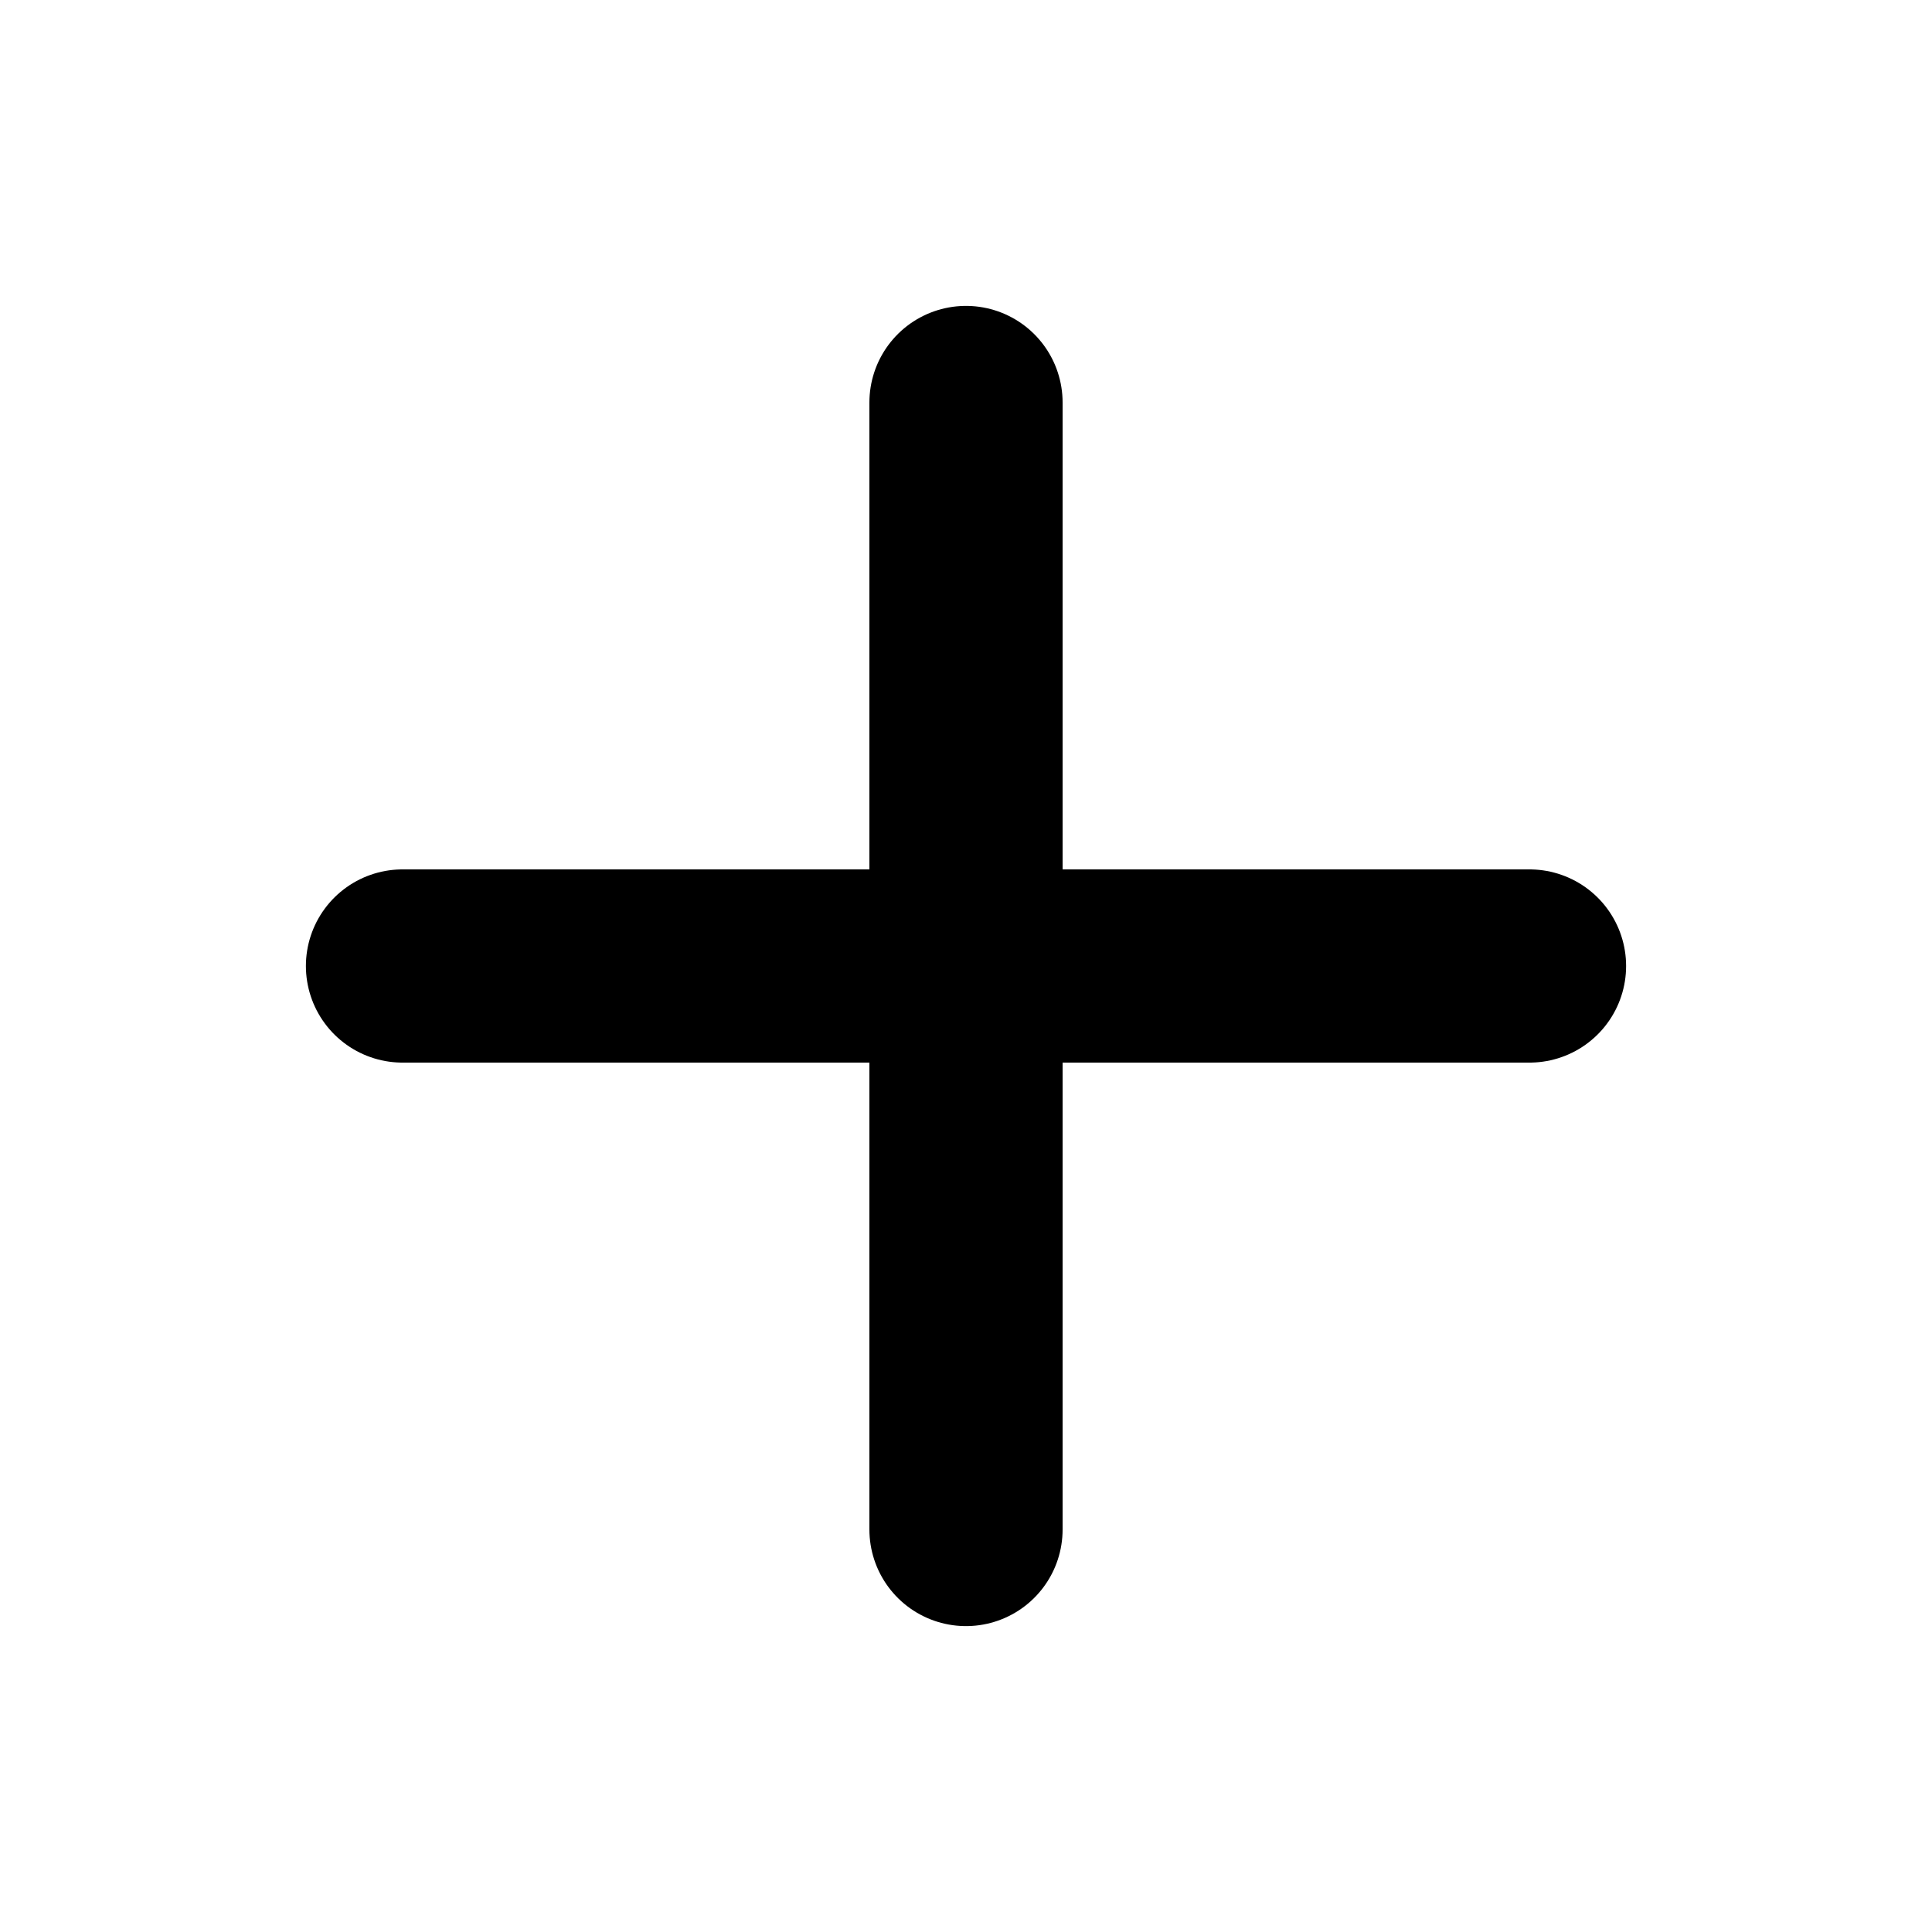
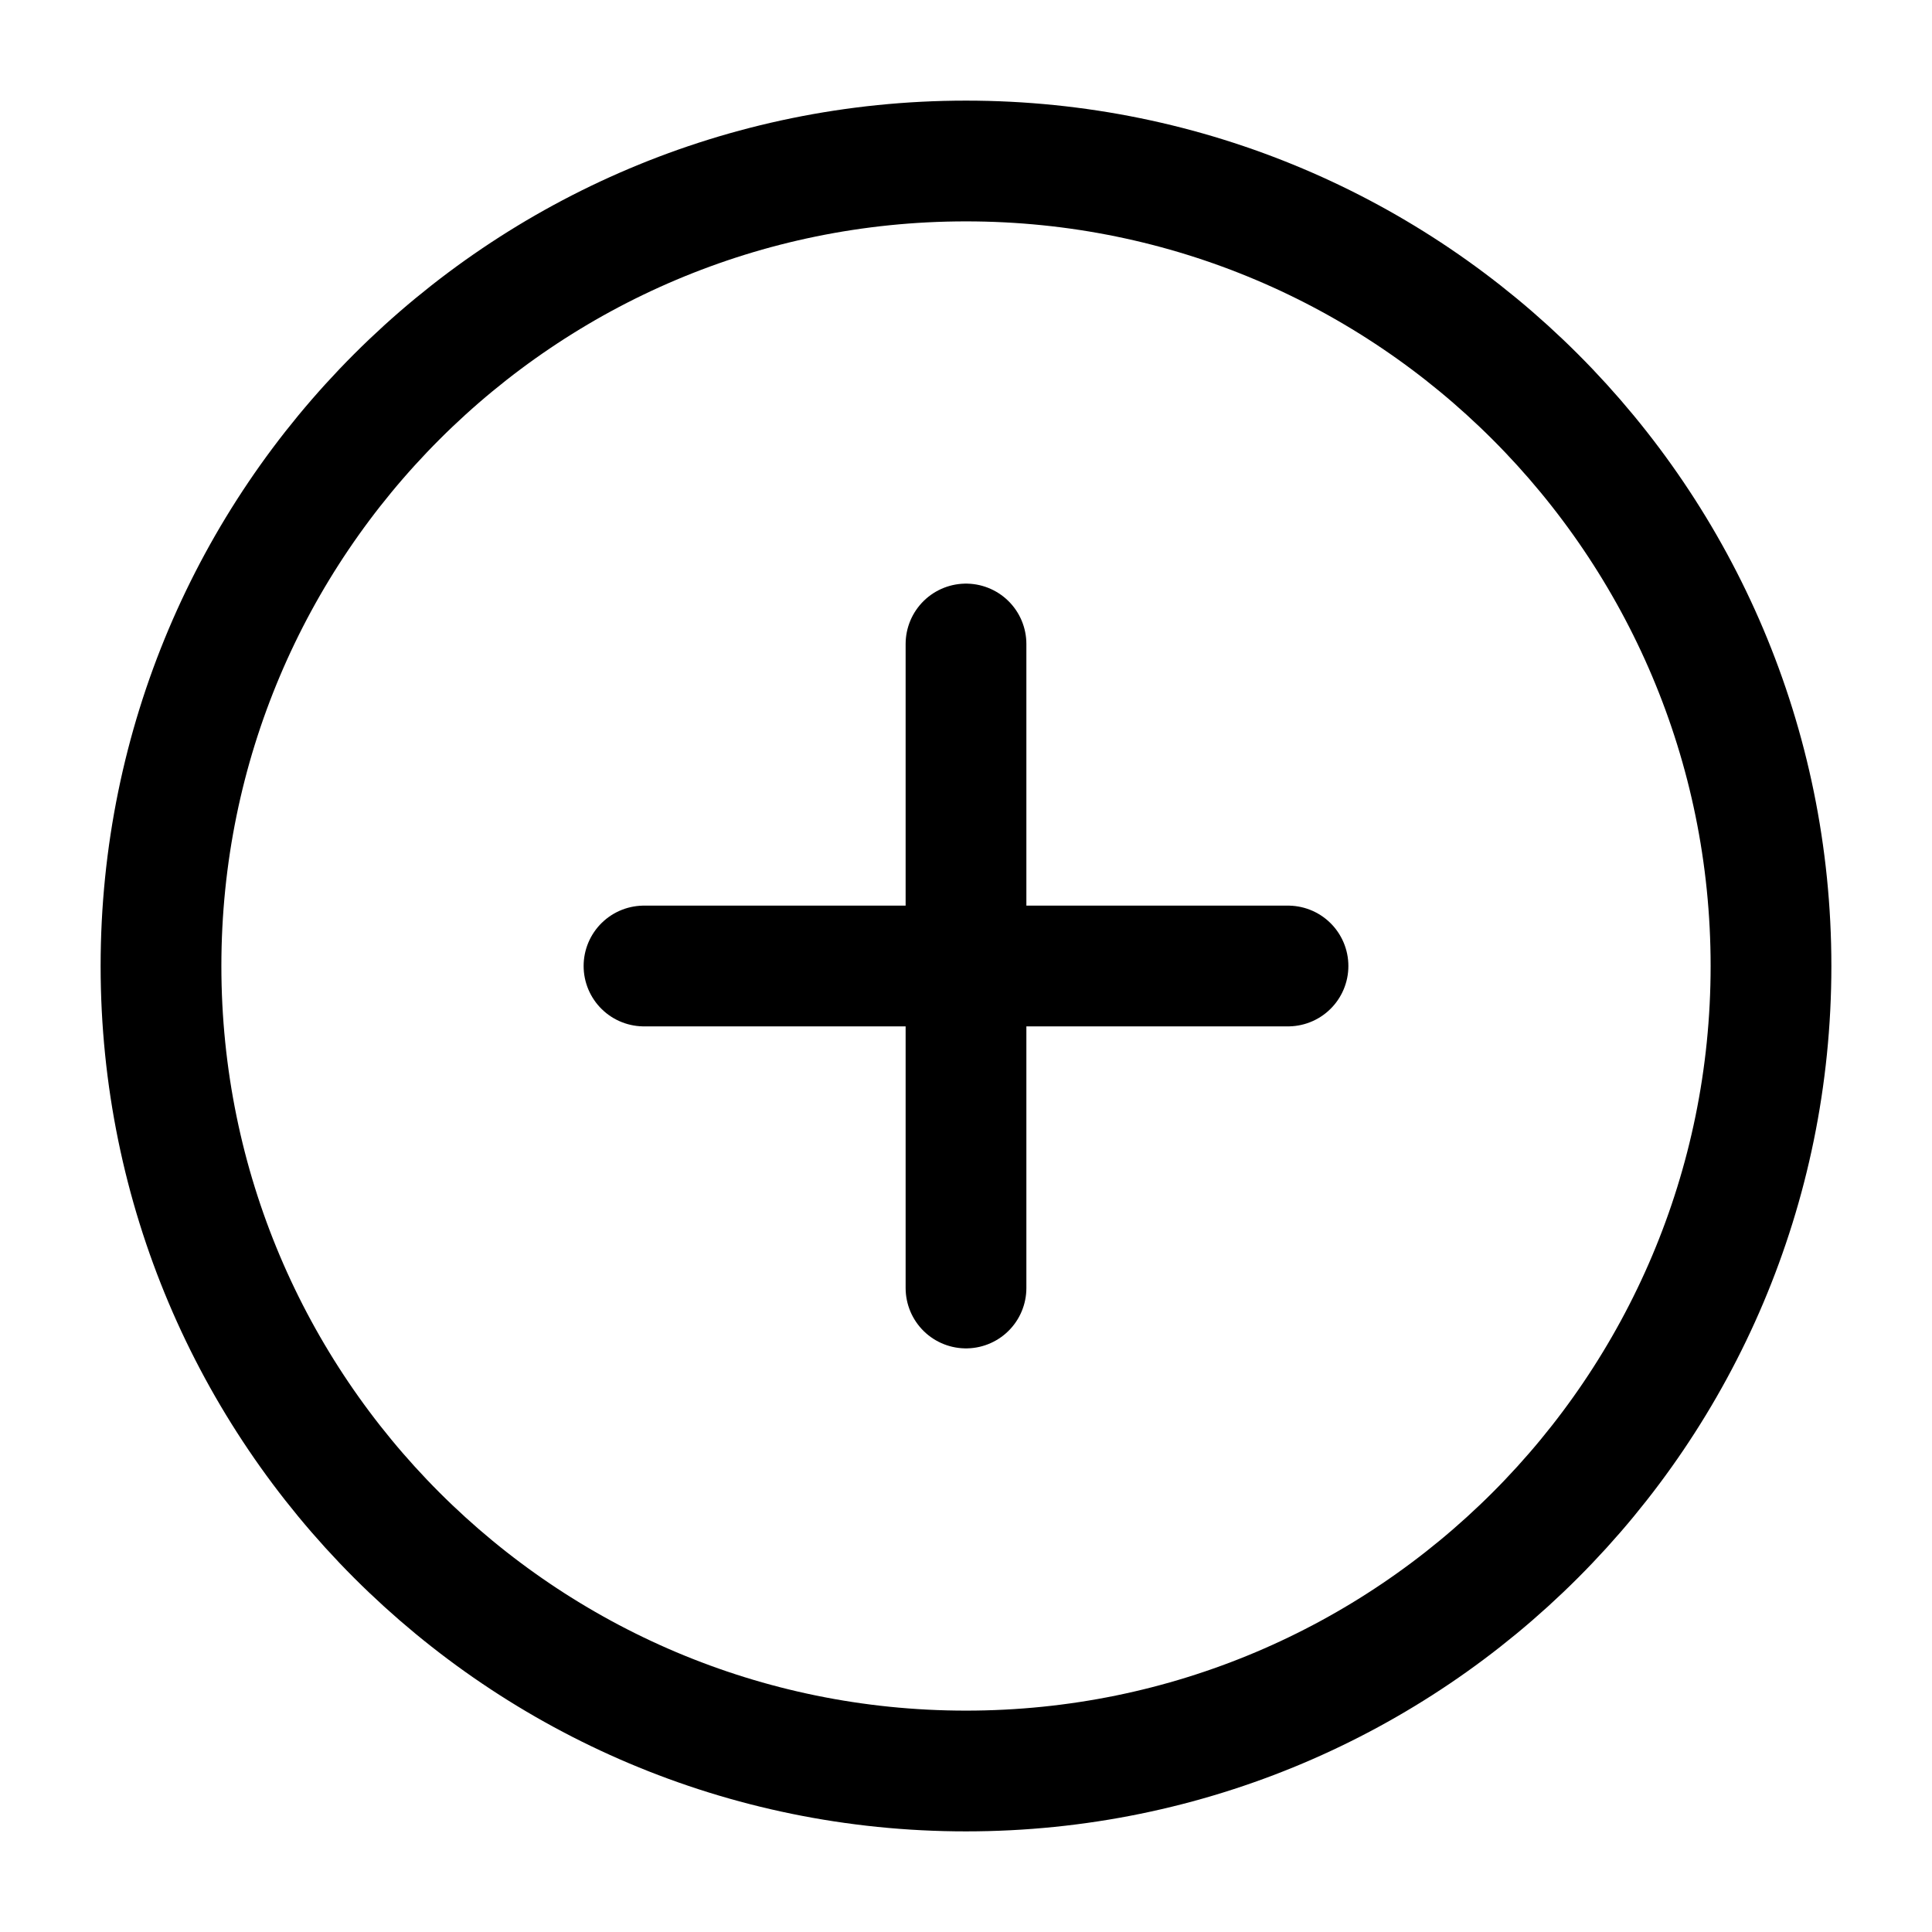
- <svg xmlns="http://www.w3.org/2000/svg" viewBox="0 0 24 24" fill="none" stroke="currentColor" stroke-width="2.4" stroke-linecap="round" stroke-linejoin="round">
-   <path d="M12 5v14M5 12h14" />
+ <svg xmlns="http://www.w3.org/2000/svg" width="24" height="24" viewBox="0 0 24 24" fill="none" stroke="currentColor" stroke-width="1.5" stroke-linecap="round" stroke-linejoin="round">
+   <circle cx="12" cy="12" r="10" />
+   <line x1="12" y1="8" x2="12" y2="16" />
+   <line x1="8" y1="12" x2="16" y2="12" />
</svg>
